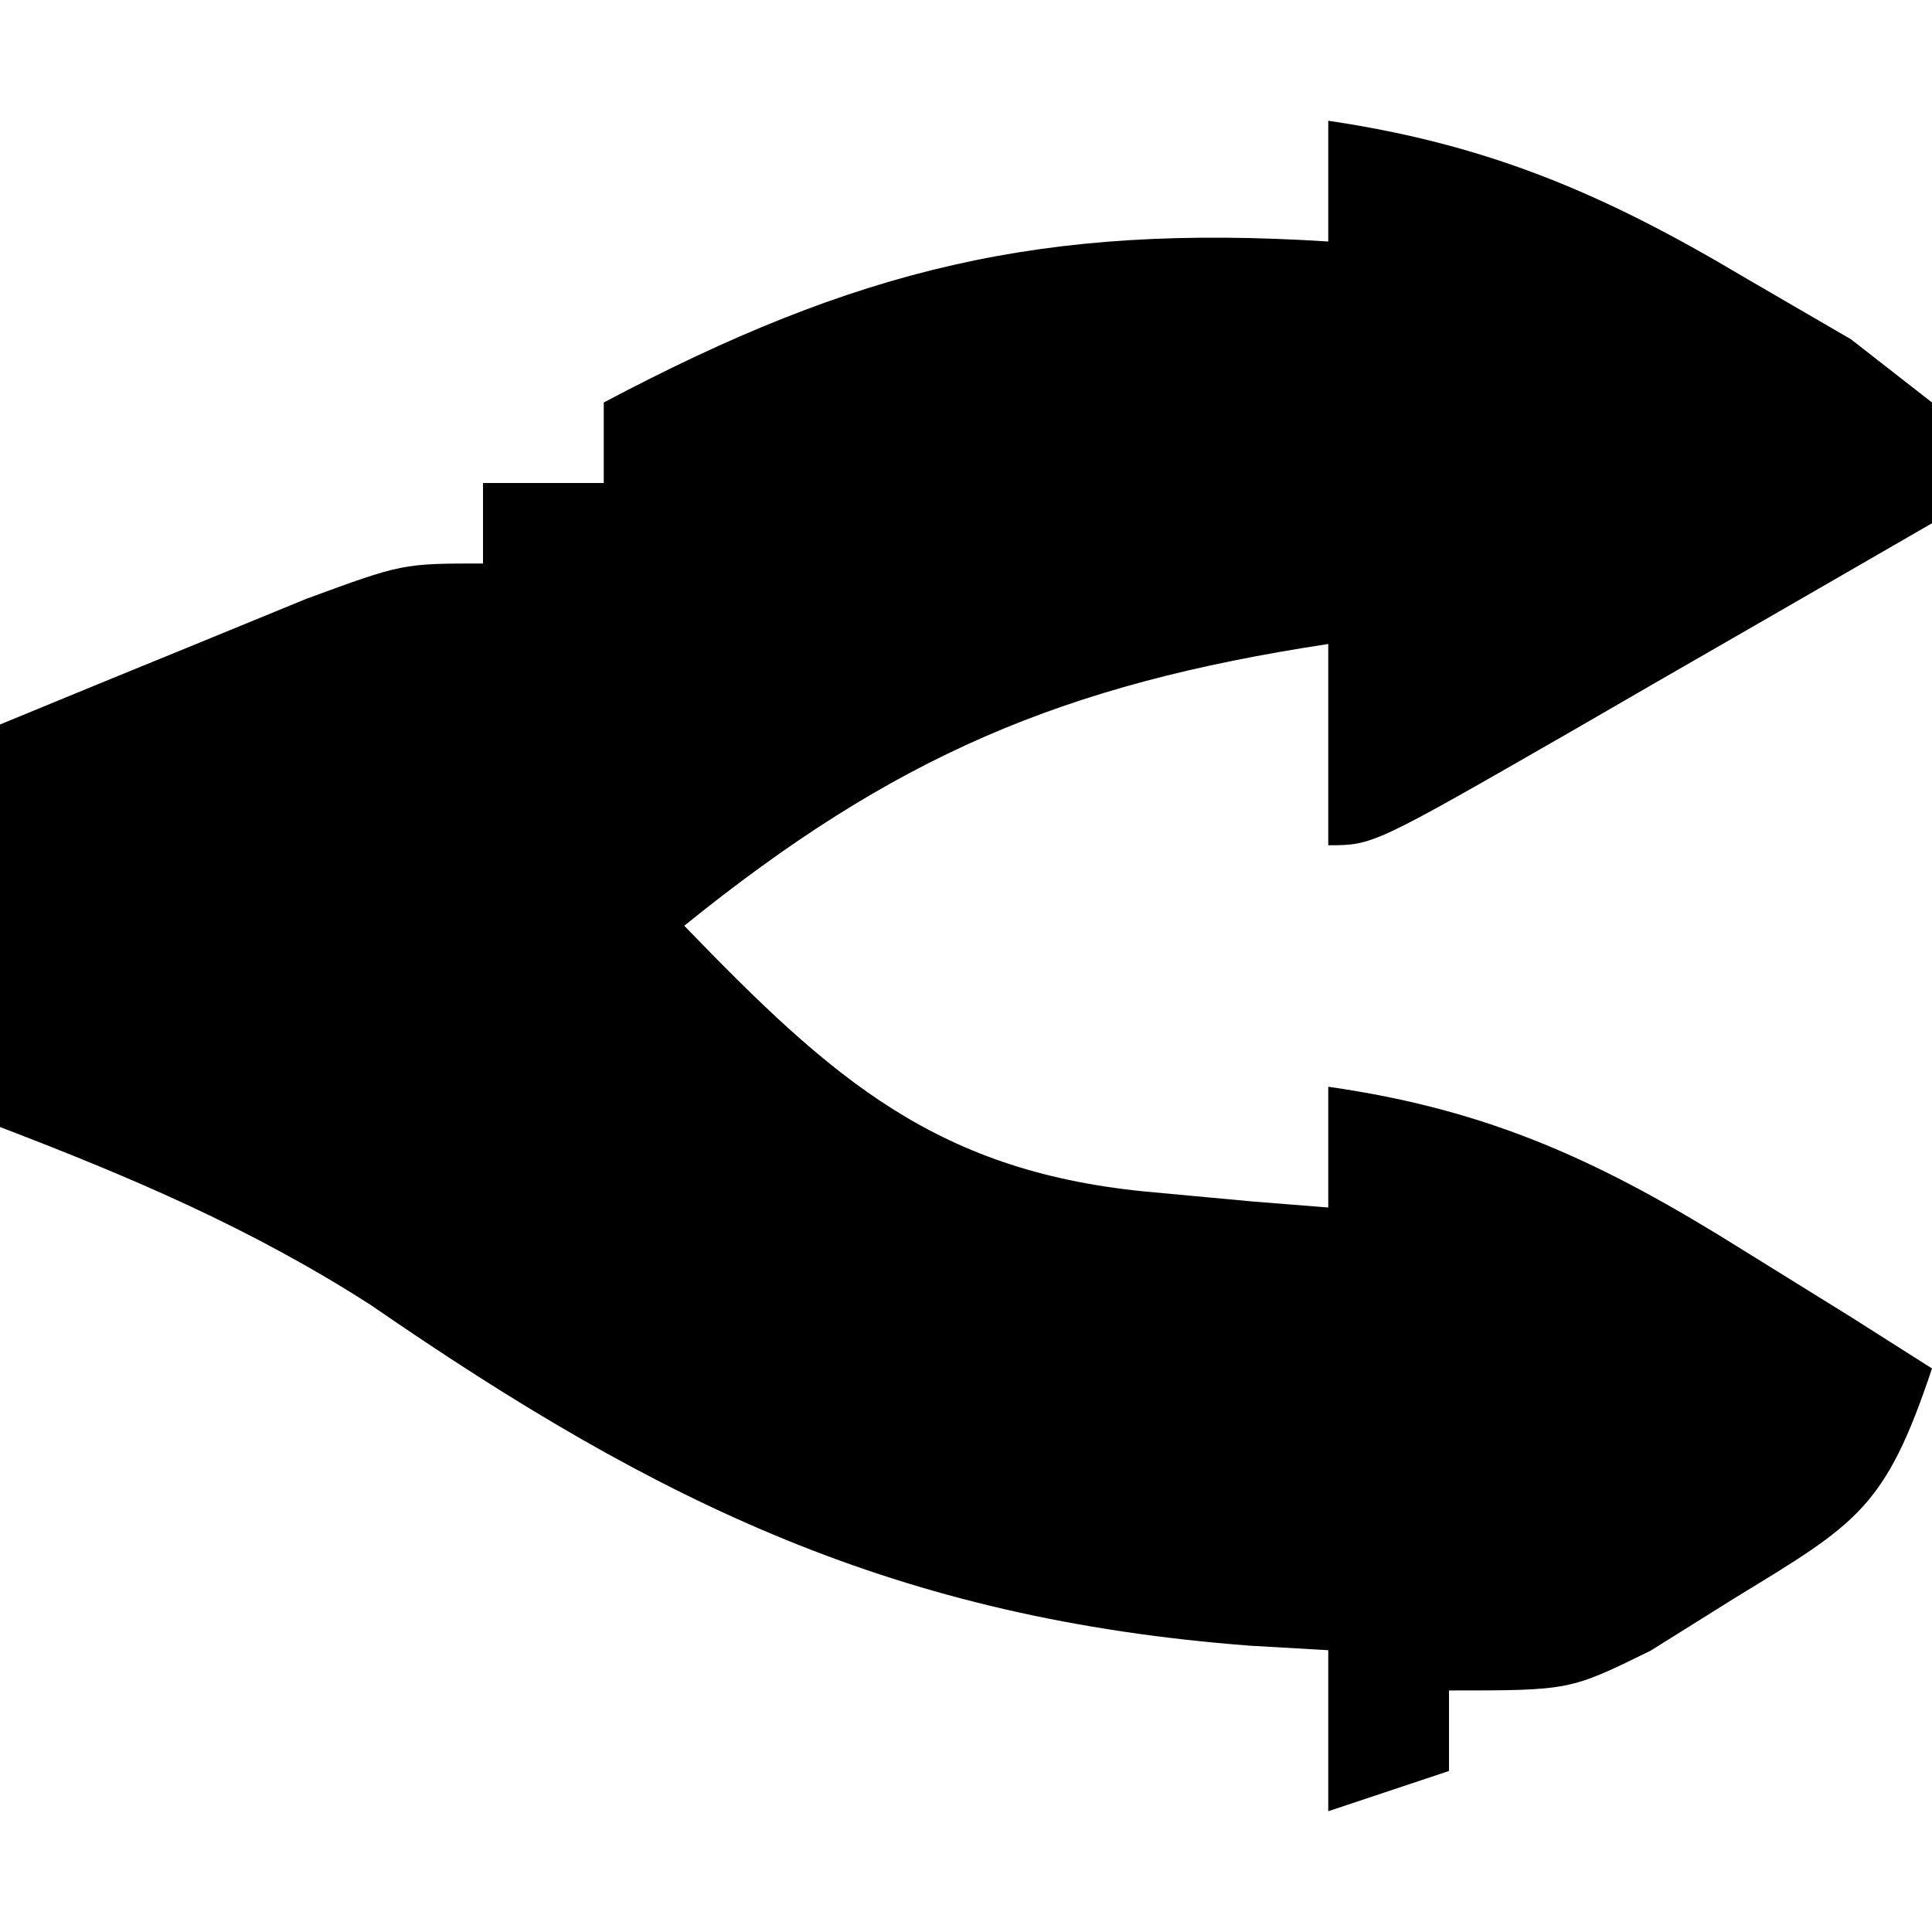
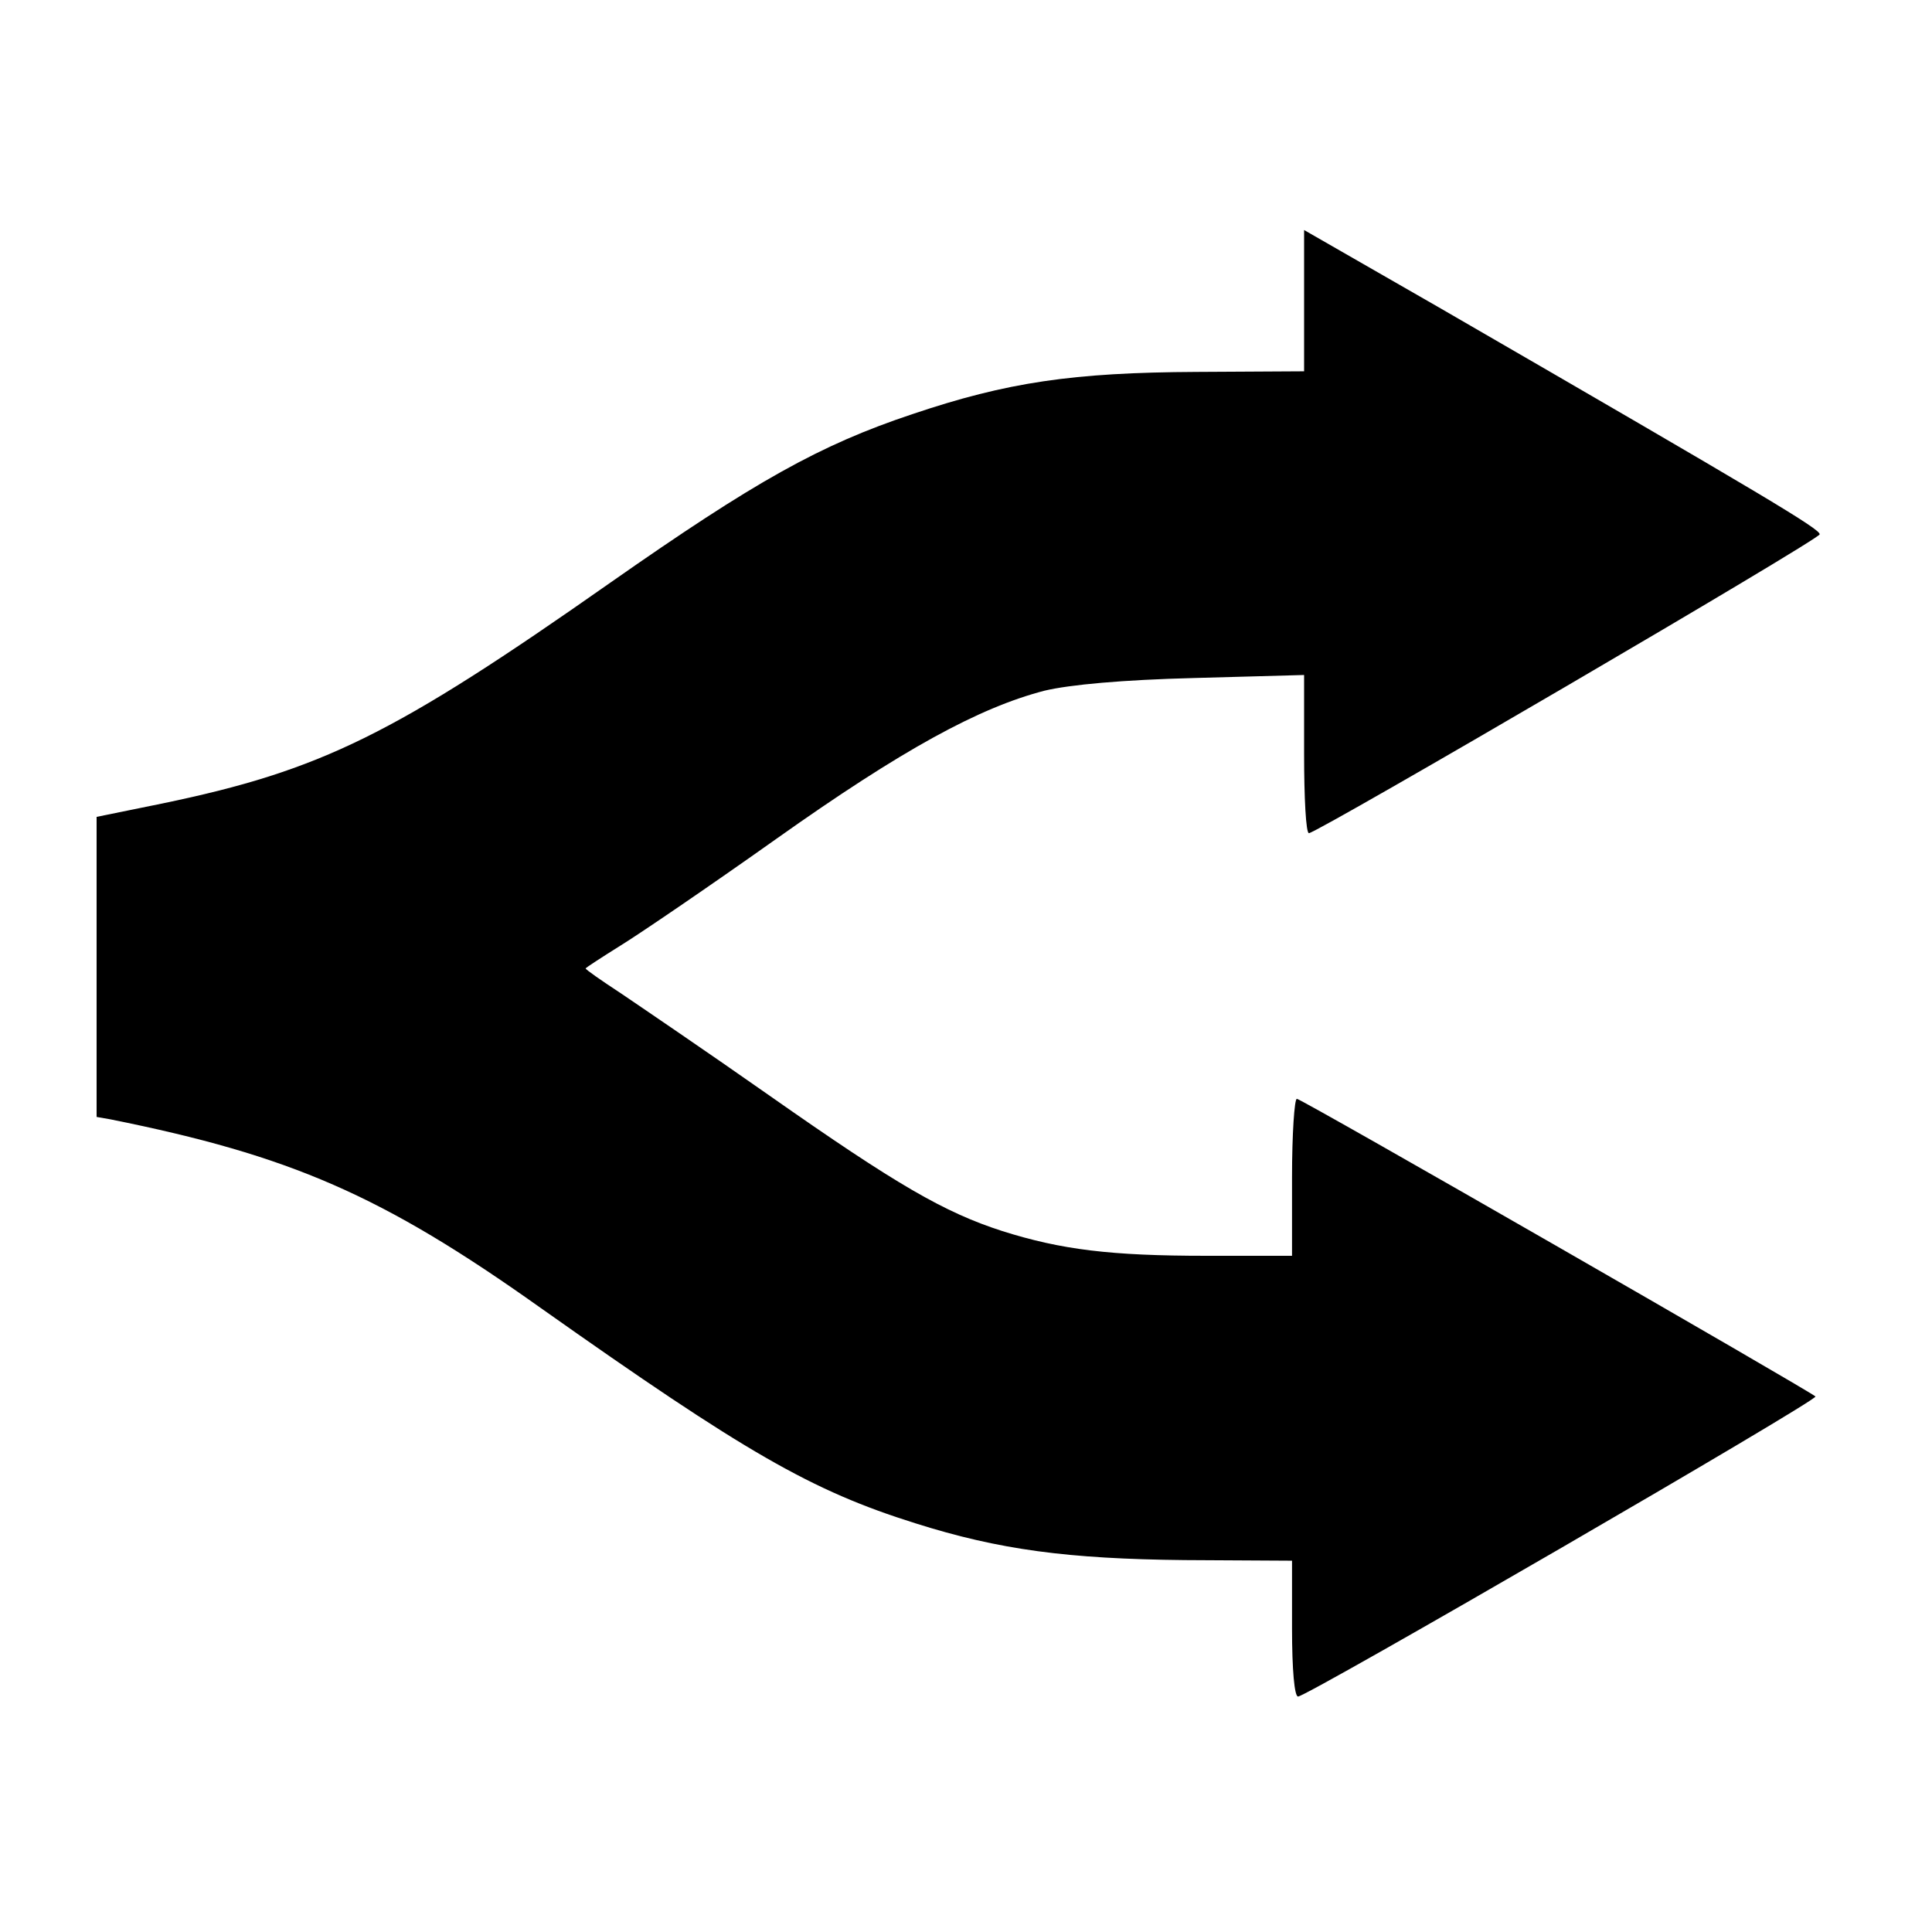
- <svg xmlns="http://www.w3.org/2000/svg" version="1.1" width="20" height="20" id="svg1" viewBox="0 0 48 48">
-   <defs id="defs1" />
-   <path d="m 33,3 c 3.98,0.588 6.862,1.82 10.312,3.875 0.883,0.513 1.766,1.026 2.676,1.555 0.664,0.518 1.328,1.036 2.012,1.57 0,0.99 0,1.98 0,3 -2.311,1.336 -4.624,2.669 -6.938,4 -0.659,0.382 -1.319,0.763 -1.998,1.156 -4.951,2.844 -4.951,2.844 -6.064,2.844 0,-1.65 0,-3.3 0,-5 -6.609,1.004 -10.792,2.79 -16,7 3.696,3.824 6.292,6.156 11.688,6.625 0.808,0.075 1.616,0.15 2.449,0.227 0.615,0.049 1.23,0.098 1.863,0.148 0,-0.99 0,-1.98 0,-3 4.062,0.578 6.848,1.891 10.312,4.062 0.883,0.548 1.766,1.096 2.676,1.66 0.664,0.422 1.328,0.843 2.012,1.277 -1.157,3.47 -1.857,3.847 -4.875,5.688 -0.699,0.437 -1.397,0.874 -2.117,1.324 -2.008,0.988 -2.008,0.988 -5.008,0.988 0,0.66 0,1.32 0,2 -0.99,0.33 -1.98,0.66 -3,1 0,-1.32 0,-2.64 0,-4 C 32.359,40.963 31.719,40.925 31.059,40.887 22.287,40.22 16.393,37.374 9.223,32.43 6.261,30.525 3.283,29.257 -8.4473381e-7,28 c 0,-3.3 0,-6.6 0,-10 C 1.623,17.329 3.249,16.663 4.875,16 c 0.905,-0.371 1.81,-0.743 2.742,-1.125 2.383,-0.875 2.383,-0.875 4.383,-0.875 0,-0.66 0,-1.32 0,-2 0.99,0 1.98,0 3,0 0,-0.66 0,-1.32 0,-2 6.285,-3.328 10.887,-4.452 18,-4 0,-0.99 0,-1.98 0,-3 z" fill="#93a2b8" id="path1" style="fill:#000000" />
+ <svg xmlns="http://www.w3.org/2000/svg" version="1.0" width="320pt" height="320pt" viewBox="0 0 320 320" preserveAspectRatio="xMidYMid meet">
+   <g transform="translate(0,320) scale(0.1,-0.1)" fill="#000000" stroke="none">
+     <path d="M2160 2702 l0 -117 -178 -1 c-205 -1 -314 -17 -471 -70 -153 -51 -260 -111 -500 -279 -359 -252 -478 -311 -743 -366 l-108 -22 0 -249 0 -248 23 -4 c298 -60 449 -125 712 -312 341 -241 449 -303 621 -357 139 -44 253 -59 446 -61 l178 -1 0 -112 c0 -69 4 -113 10 -113 15 0 862 491 857 497 -11 10 -851 493 -859 493 -4 0 -8 -58 -8 -130 l0 -130 -142 0 c-158 0 -240 10 -338 41 -96 31 -174 76 -385 224 -104 73 -216 149 -247 170 -32 21 -58 39 -58 41 0 1 26 18 58 38 31 19 147 98 257 176 210 149 337 218 445 246 42 10 129 18 248 21 l182 5 0 -131 c0 -72 3 -131 8 -131 15 1 845 486 846 495 0 9 -83 59 -631 376 l-223 128 0 -117z" />
+   </g>
</svg>
